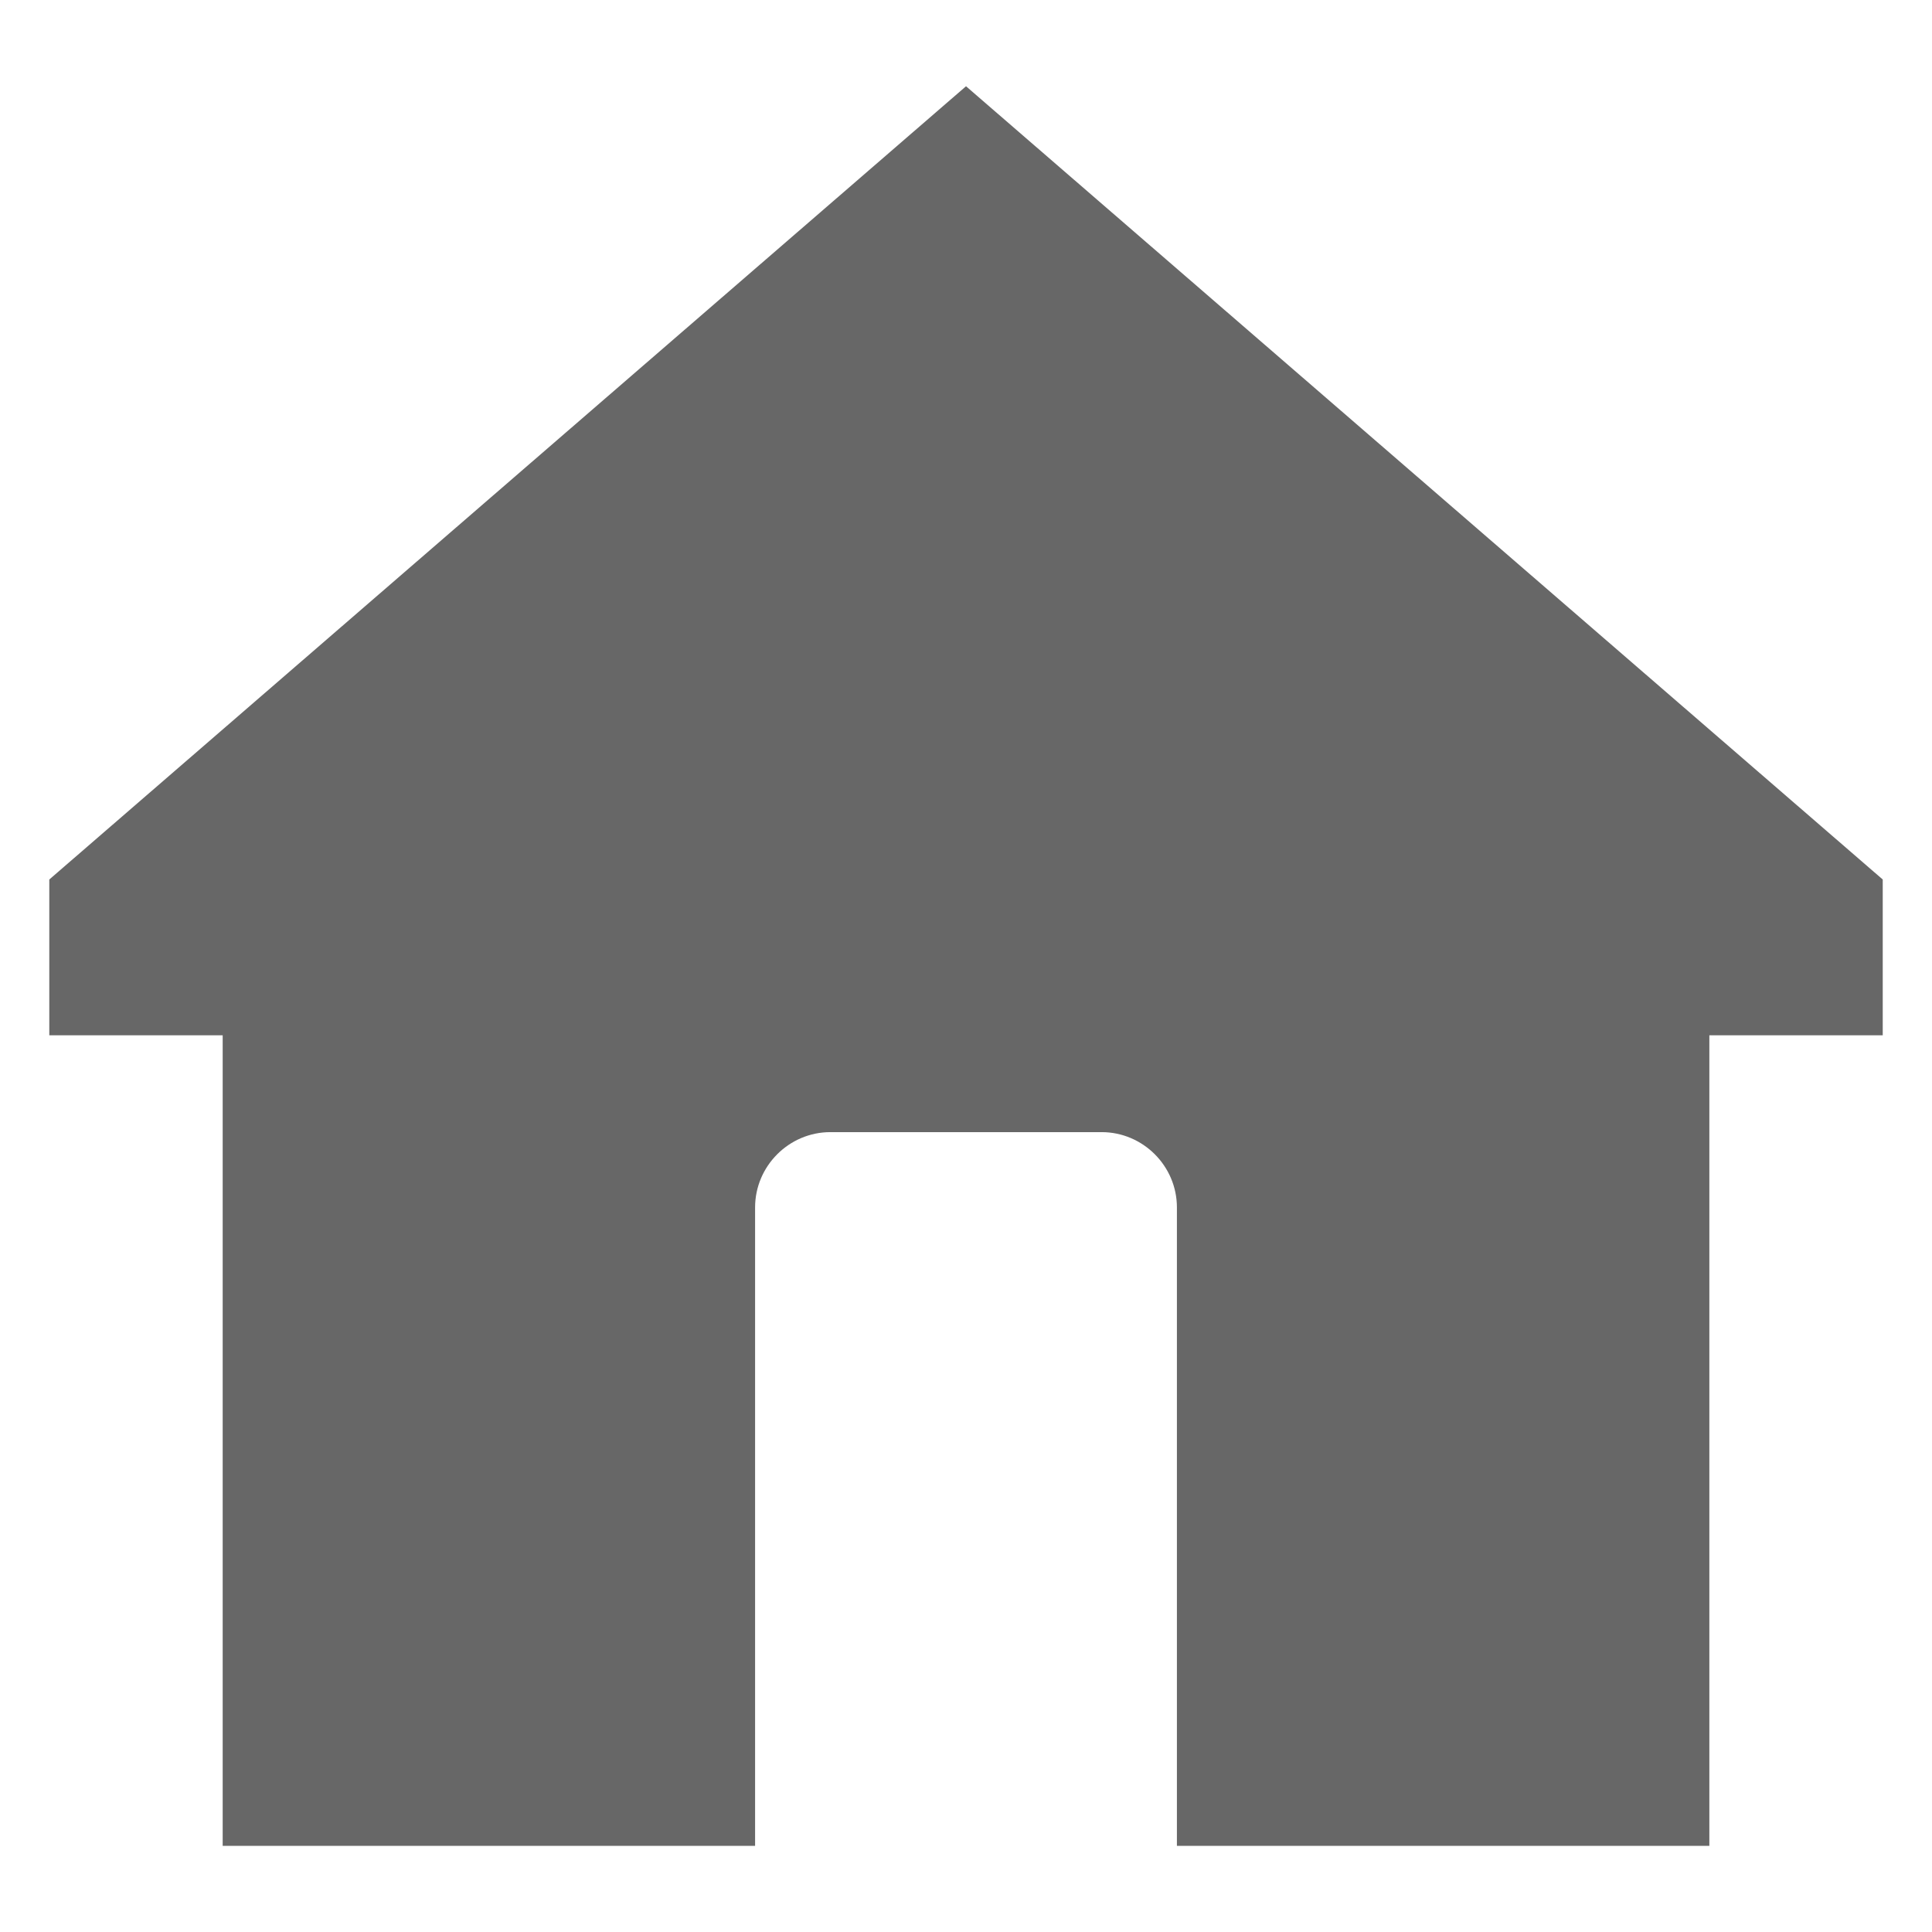
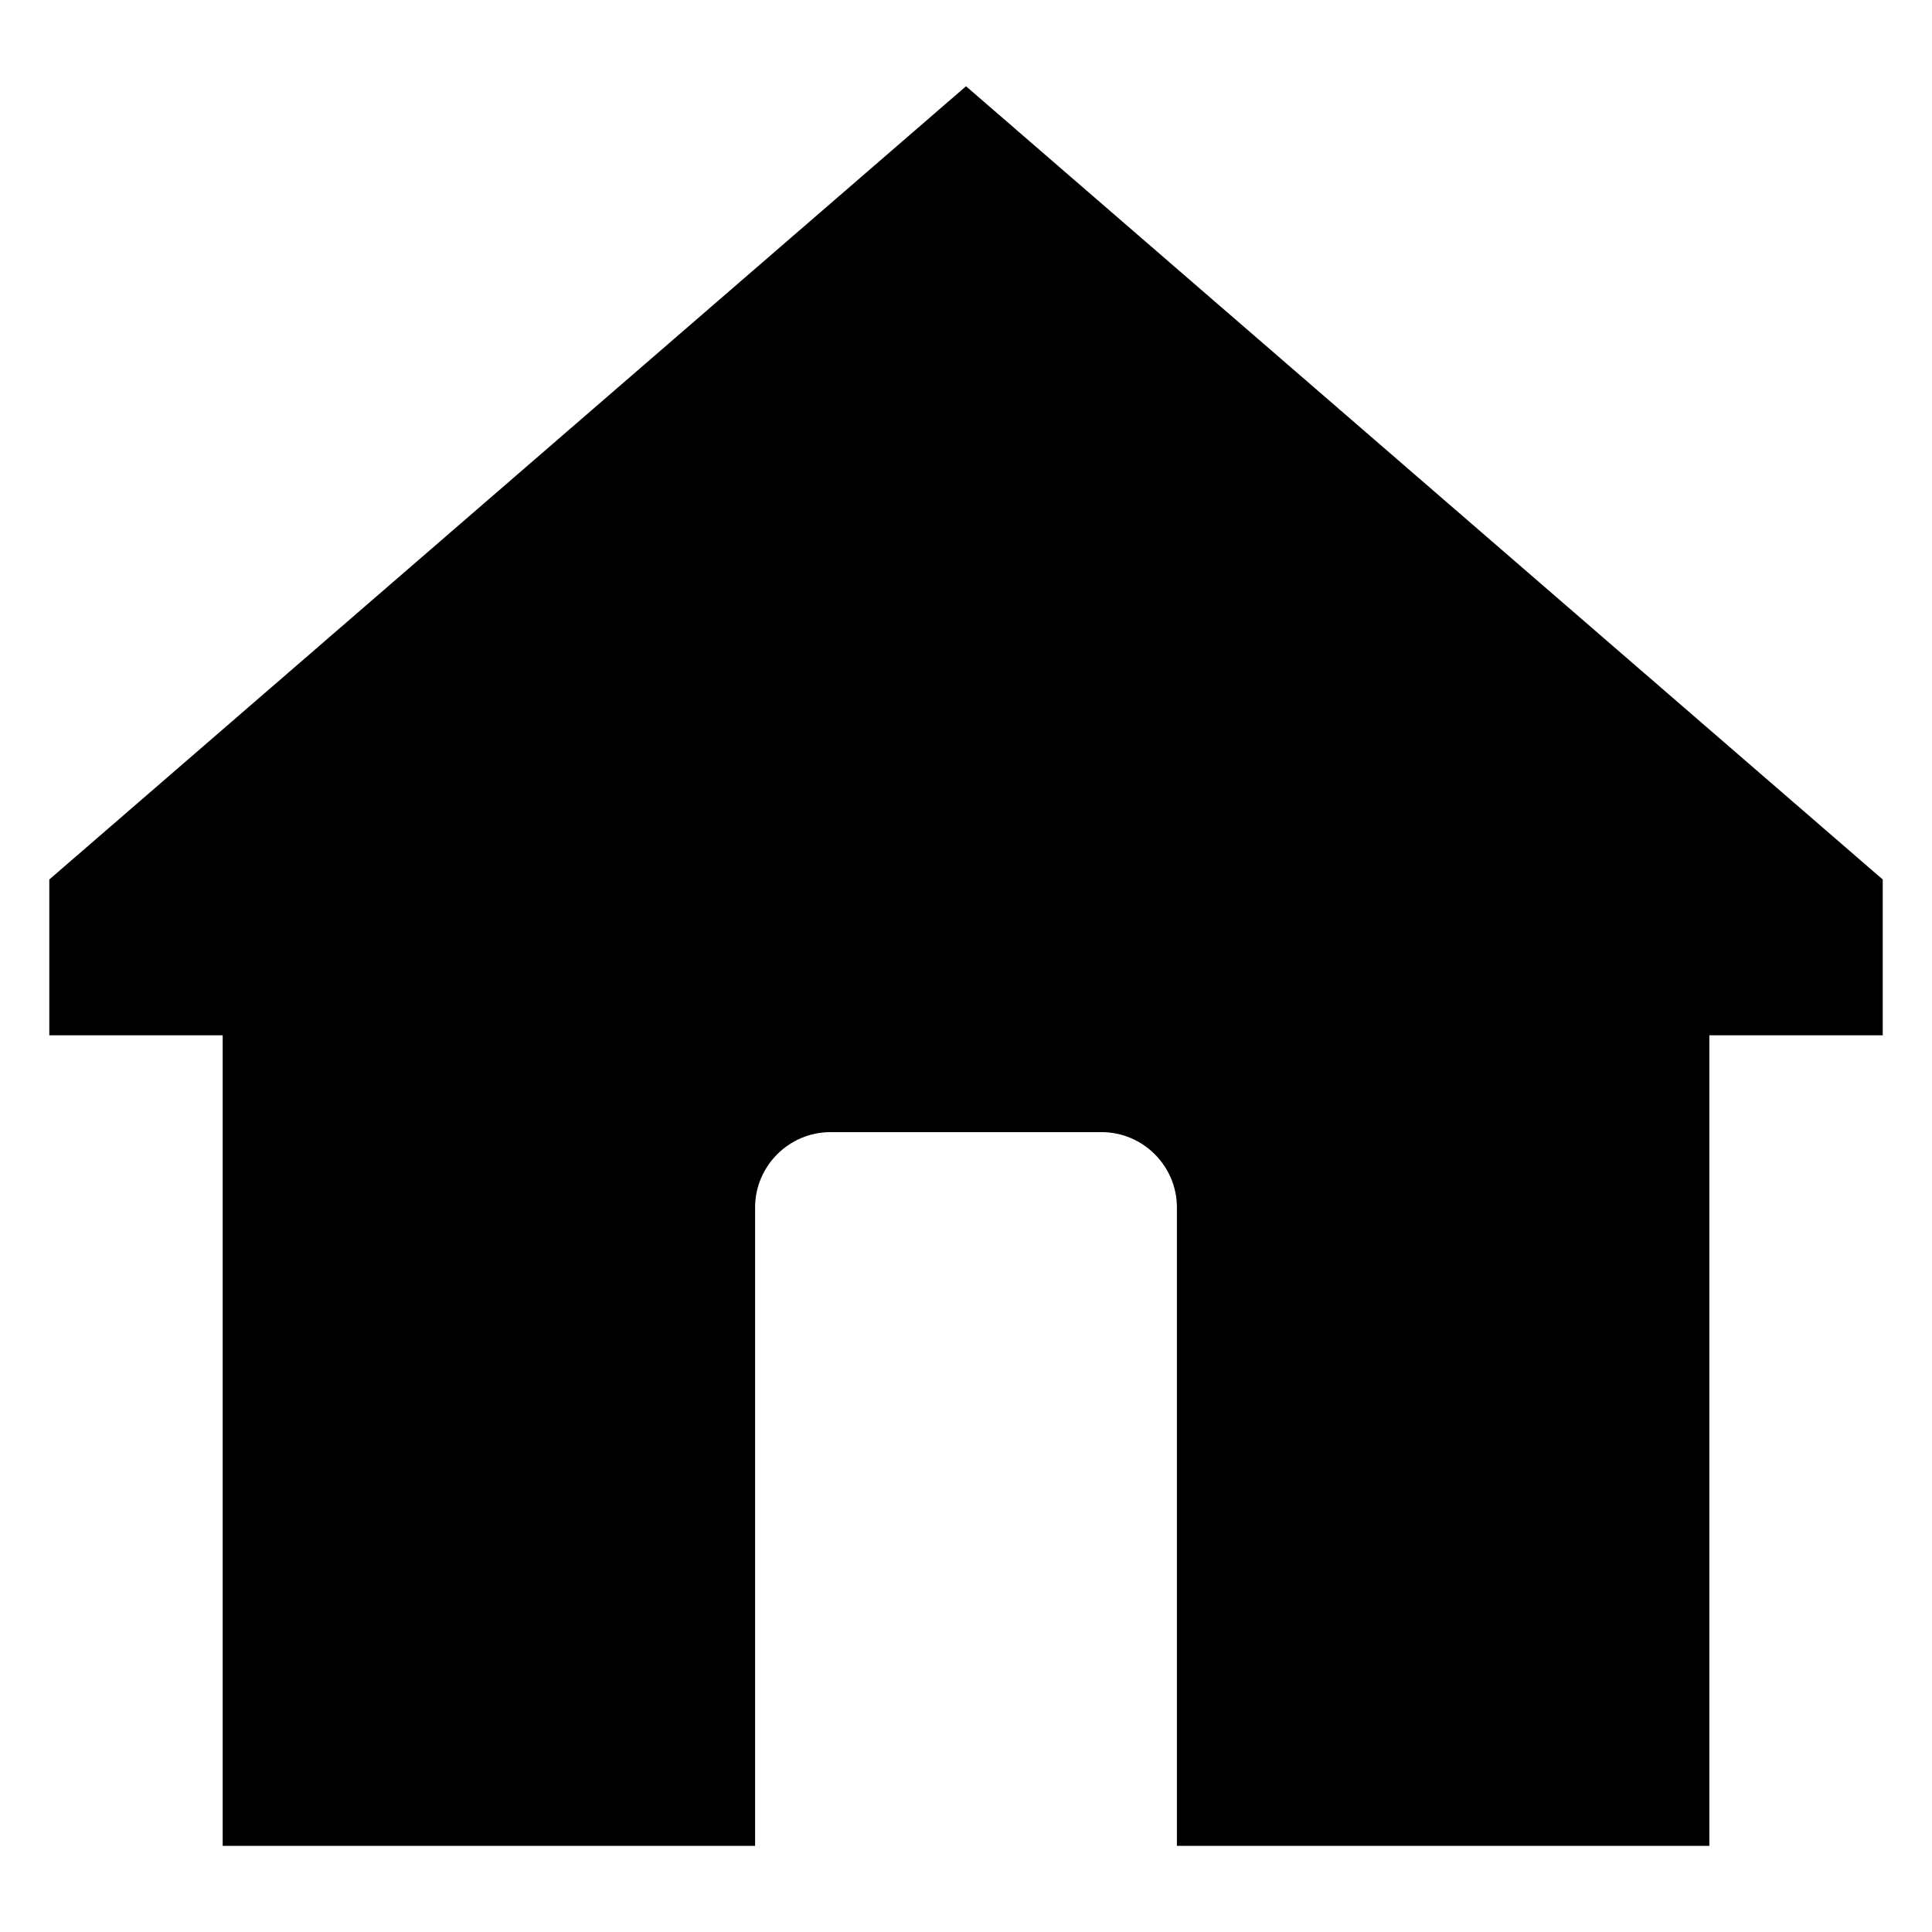
<svg xmlns="http://www.w3.org/2000/svg" width="1200pt" height="1200pt" version="1.1" viewBox="0 0 1200 1200">
-   <path d="m469 1146.5h-330.69v-503.45h-107.69v-96.777l569.39-492.7 569.39 492.7v96.777h-107.69v503.45h-330.71v-396.53c0-25.727-21.047-46.785-46.773-46.785h-168.44c-25.727 0-46.785 21.062-46.785 46.785v396.53z" fill="#676767" fill-rule="evenodd" />
+   <path d="m469 1146.5h-330.69v-503.45h-107.69v-96.777l569.39-492.7 569.39 492.7v96.777h-107.69v503.45h-330.71v-396.53c0-25.727-21.047-46.785-46.773-46.785h-168.44c-25.727 0-46.785 21.062-46.785 46.785v396.53z" fill-rule="evenodd" />
</svg>
